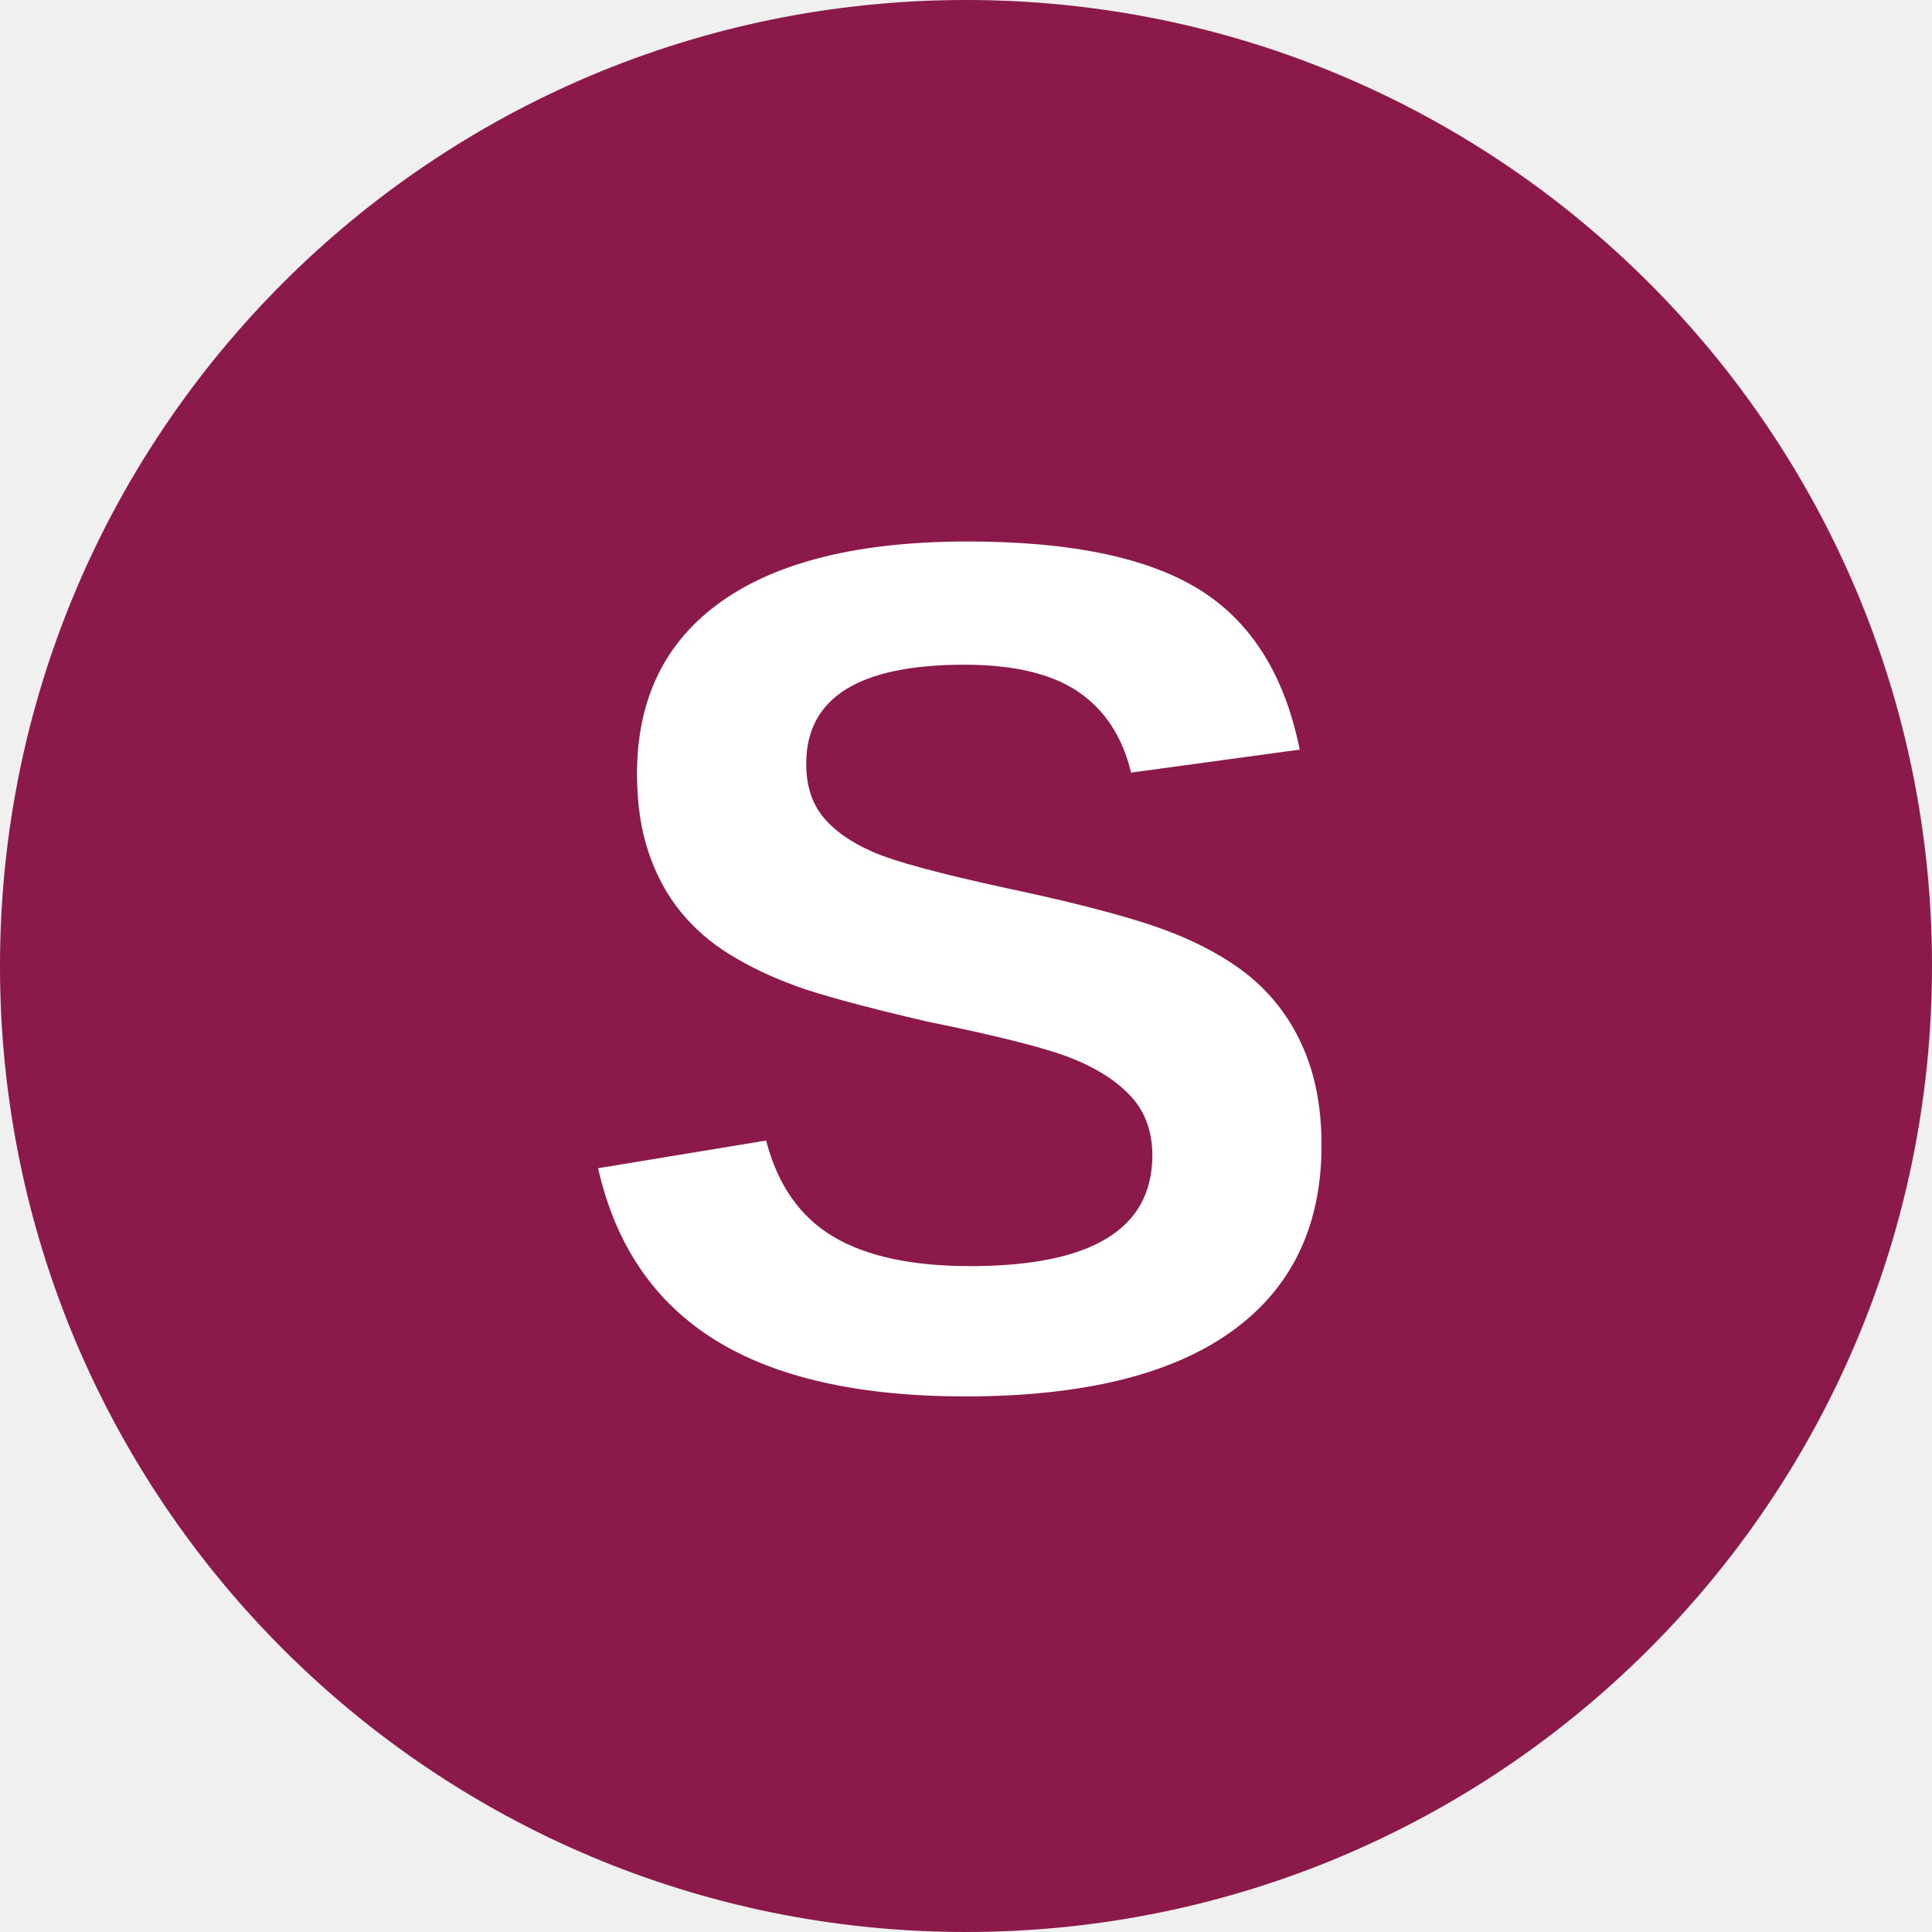
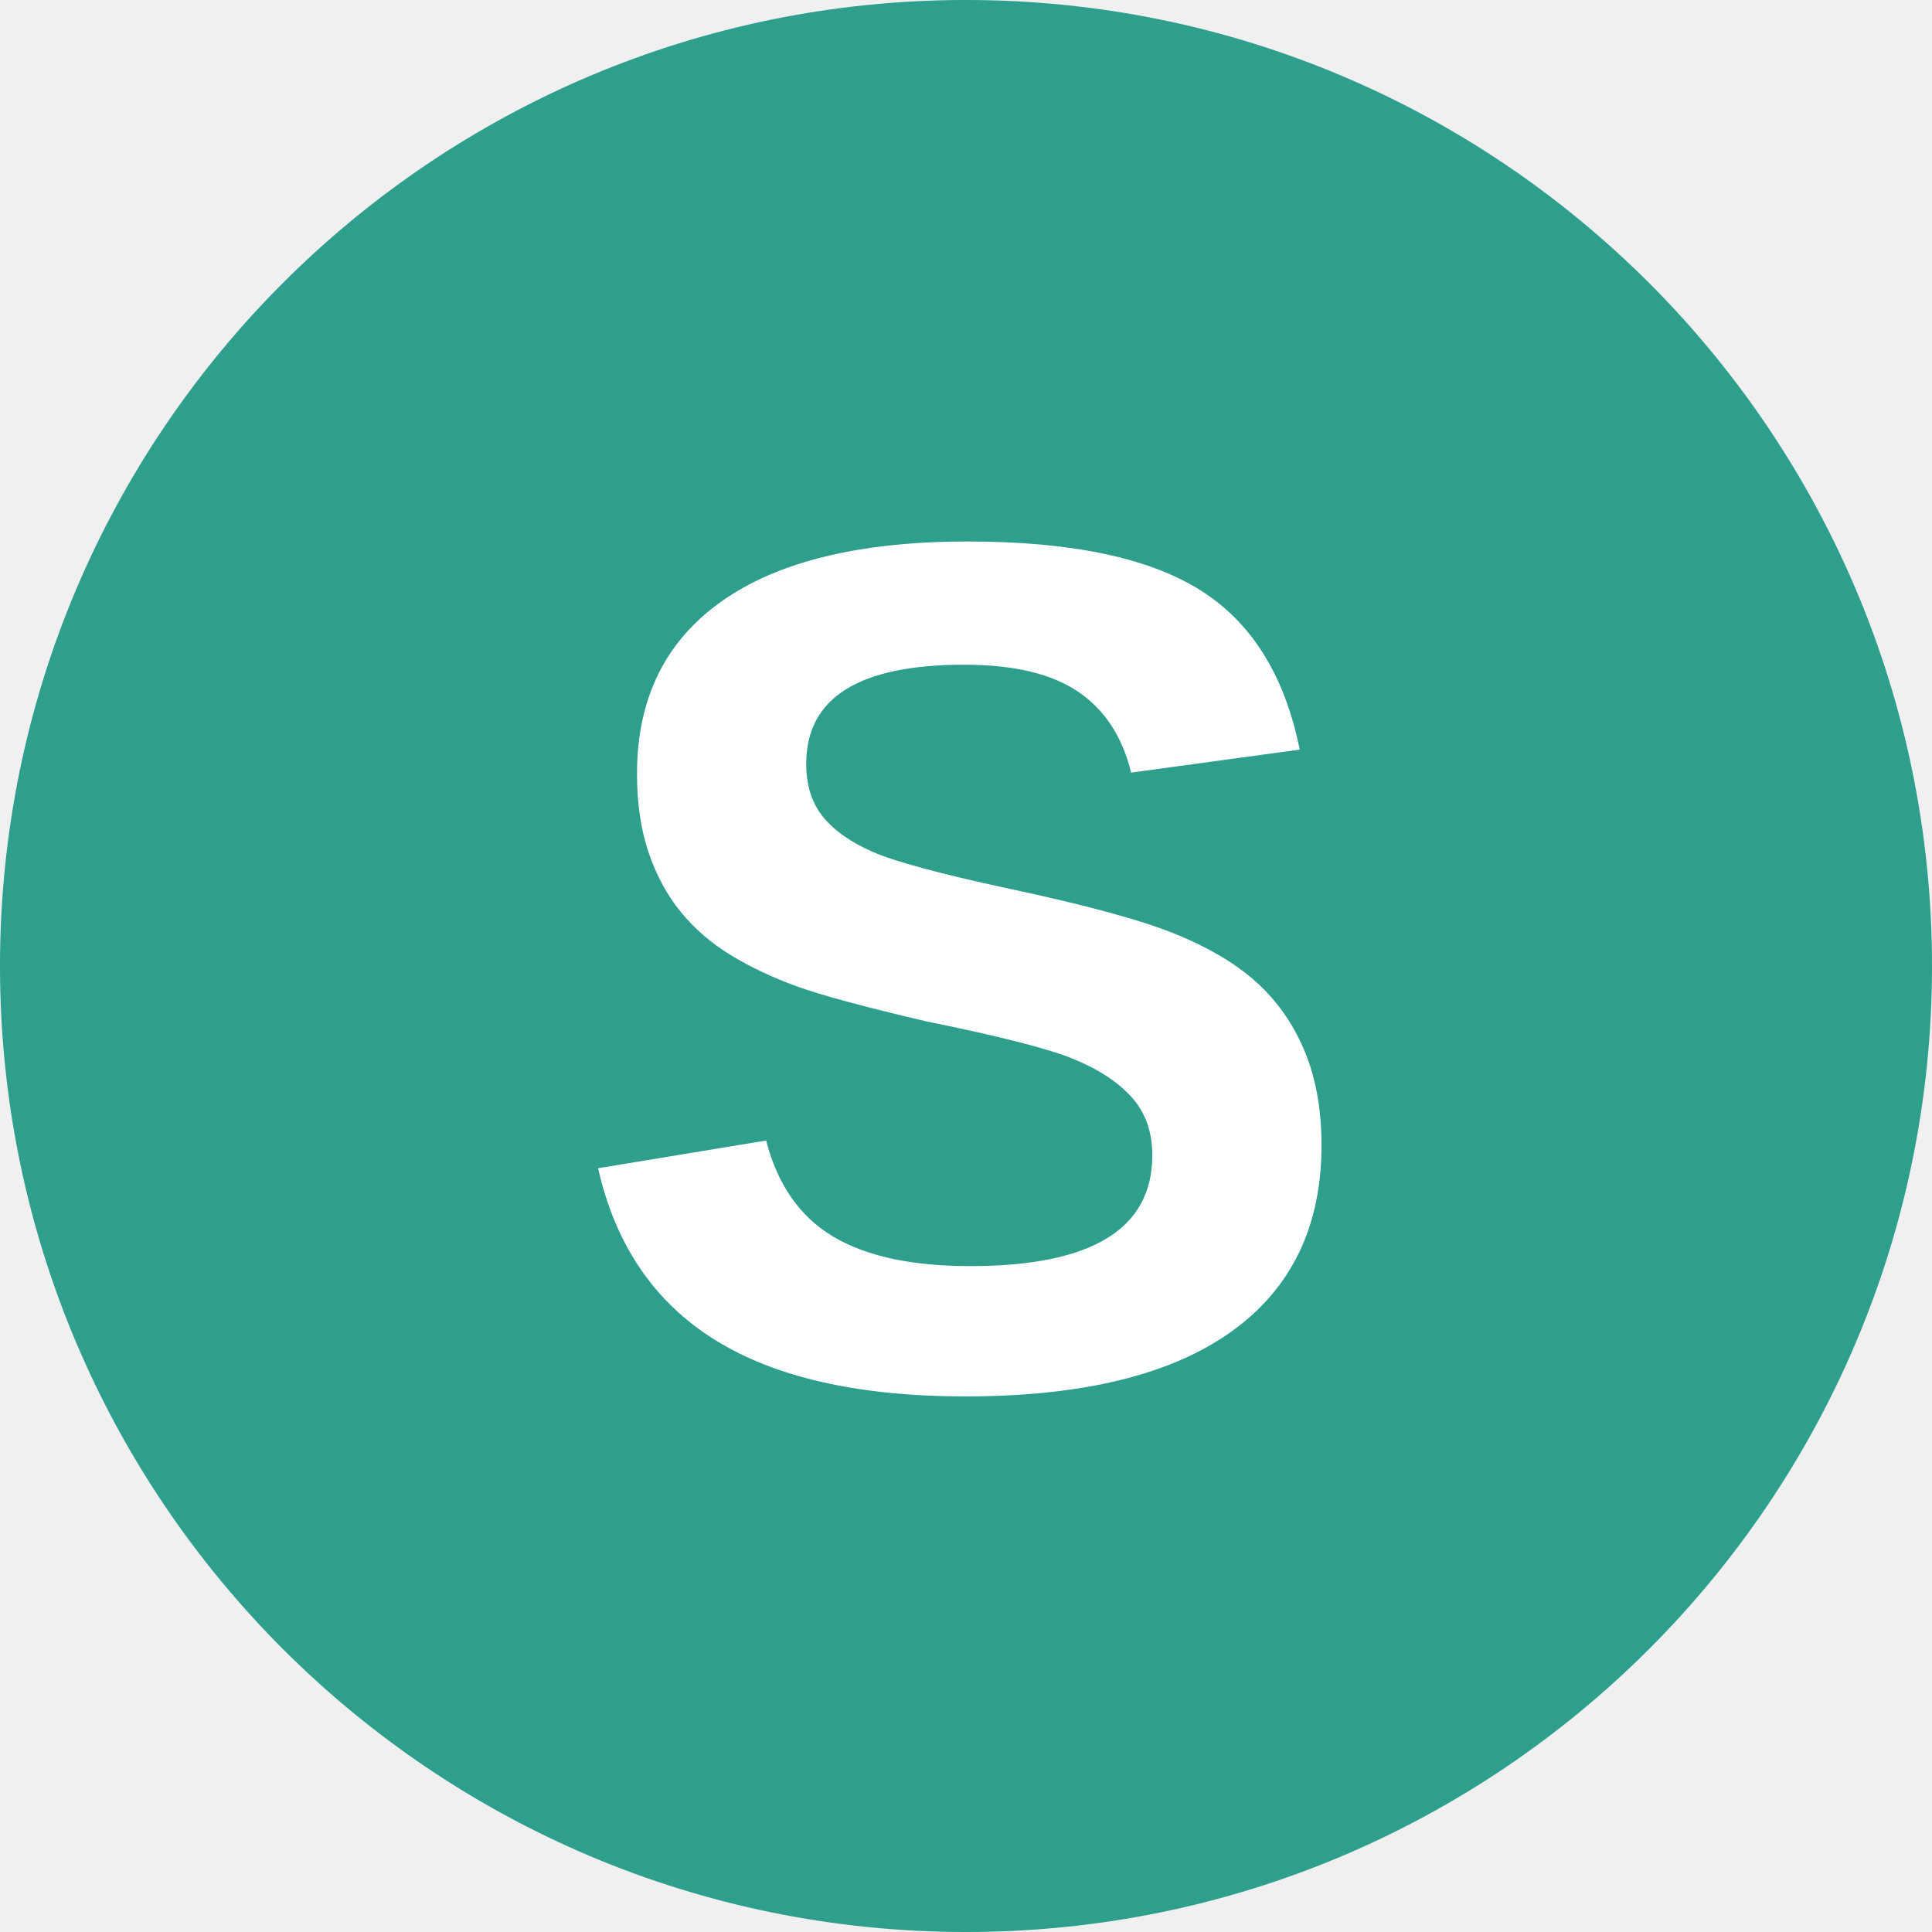
<svg xmlns="http://www.w3.org/2000/svg" viewBox="0 0 512 512" width="512" height="512">
-   <circle cx="256" cy="256" r="256" fill="#8B1A4A" />
+   <circle cx="256" cy="256" r="256" fill="#2E9E8D" />
  <text x="256" y="256" text-anchor="middle" dominant-baseline="central" font-family="Montserrat, Arial, Helvetica, sans-serif" font-weight="700" font-size="320" fill="#FFFFFF">S</text>
</svg>
